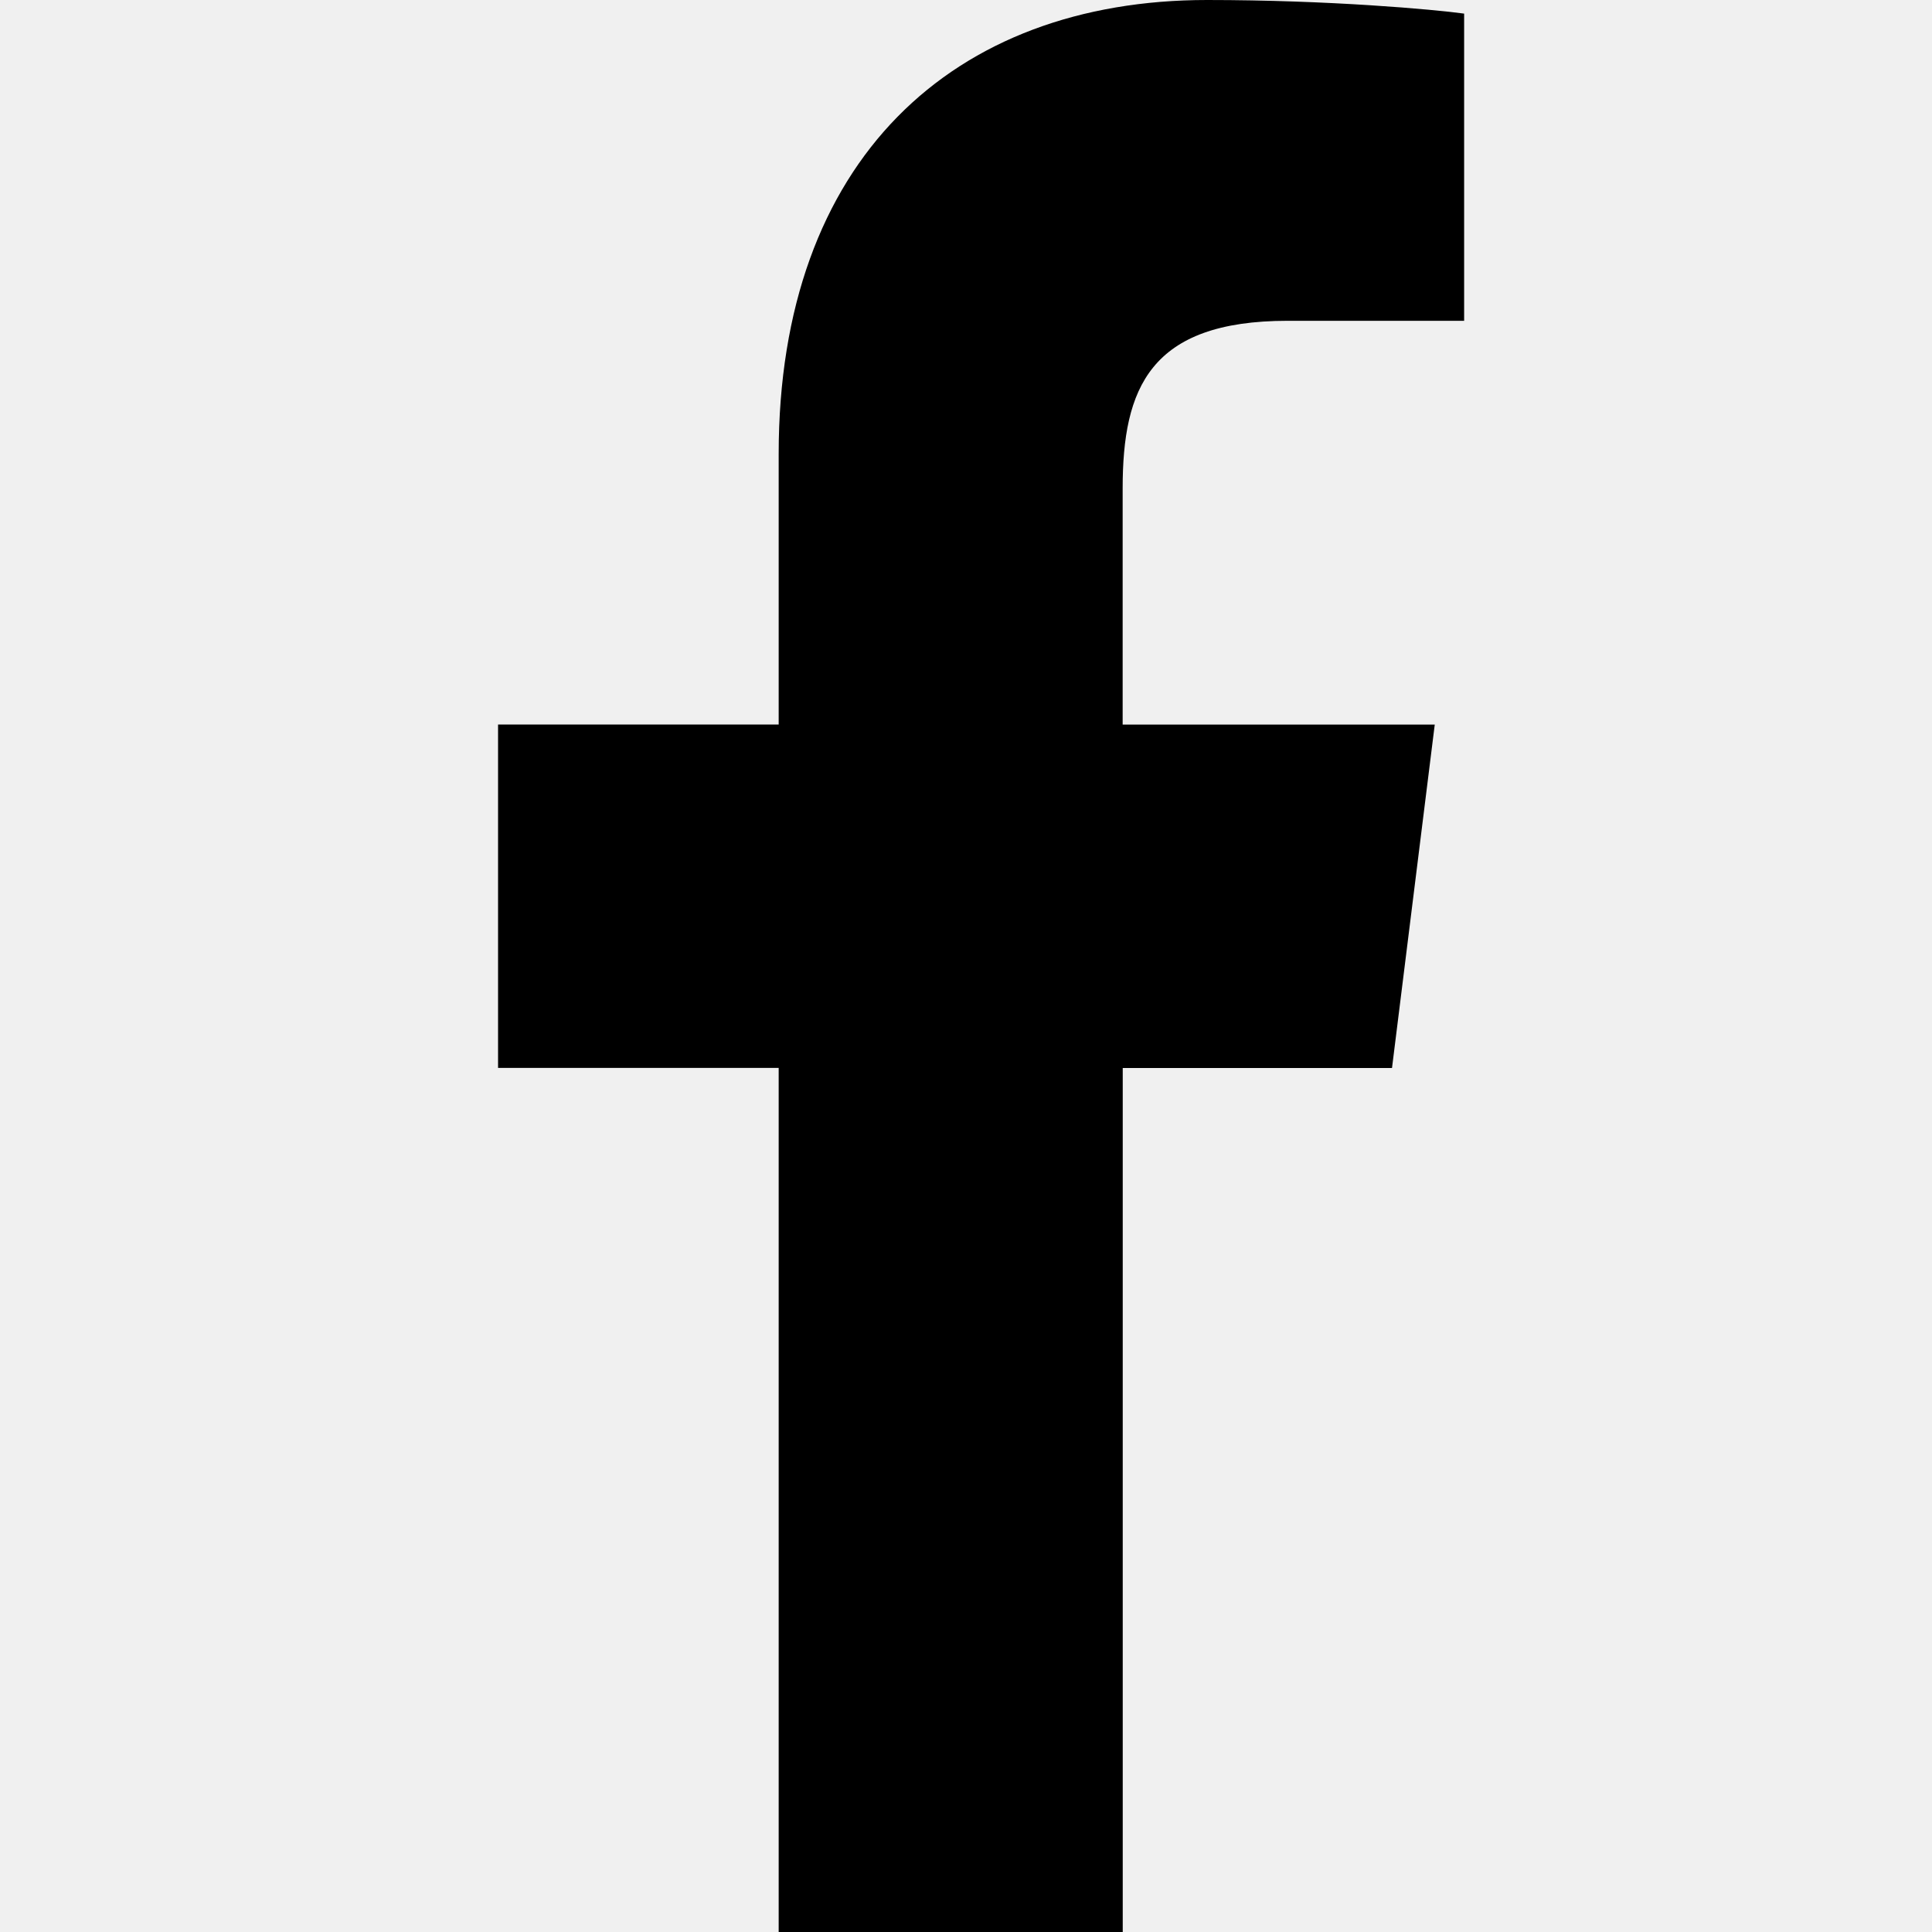
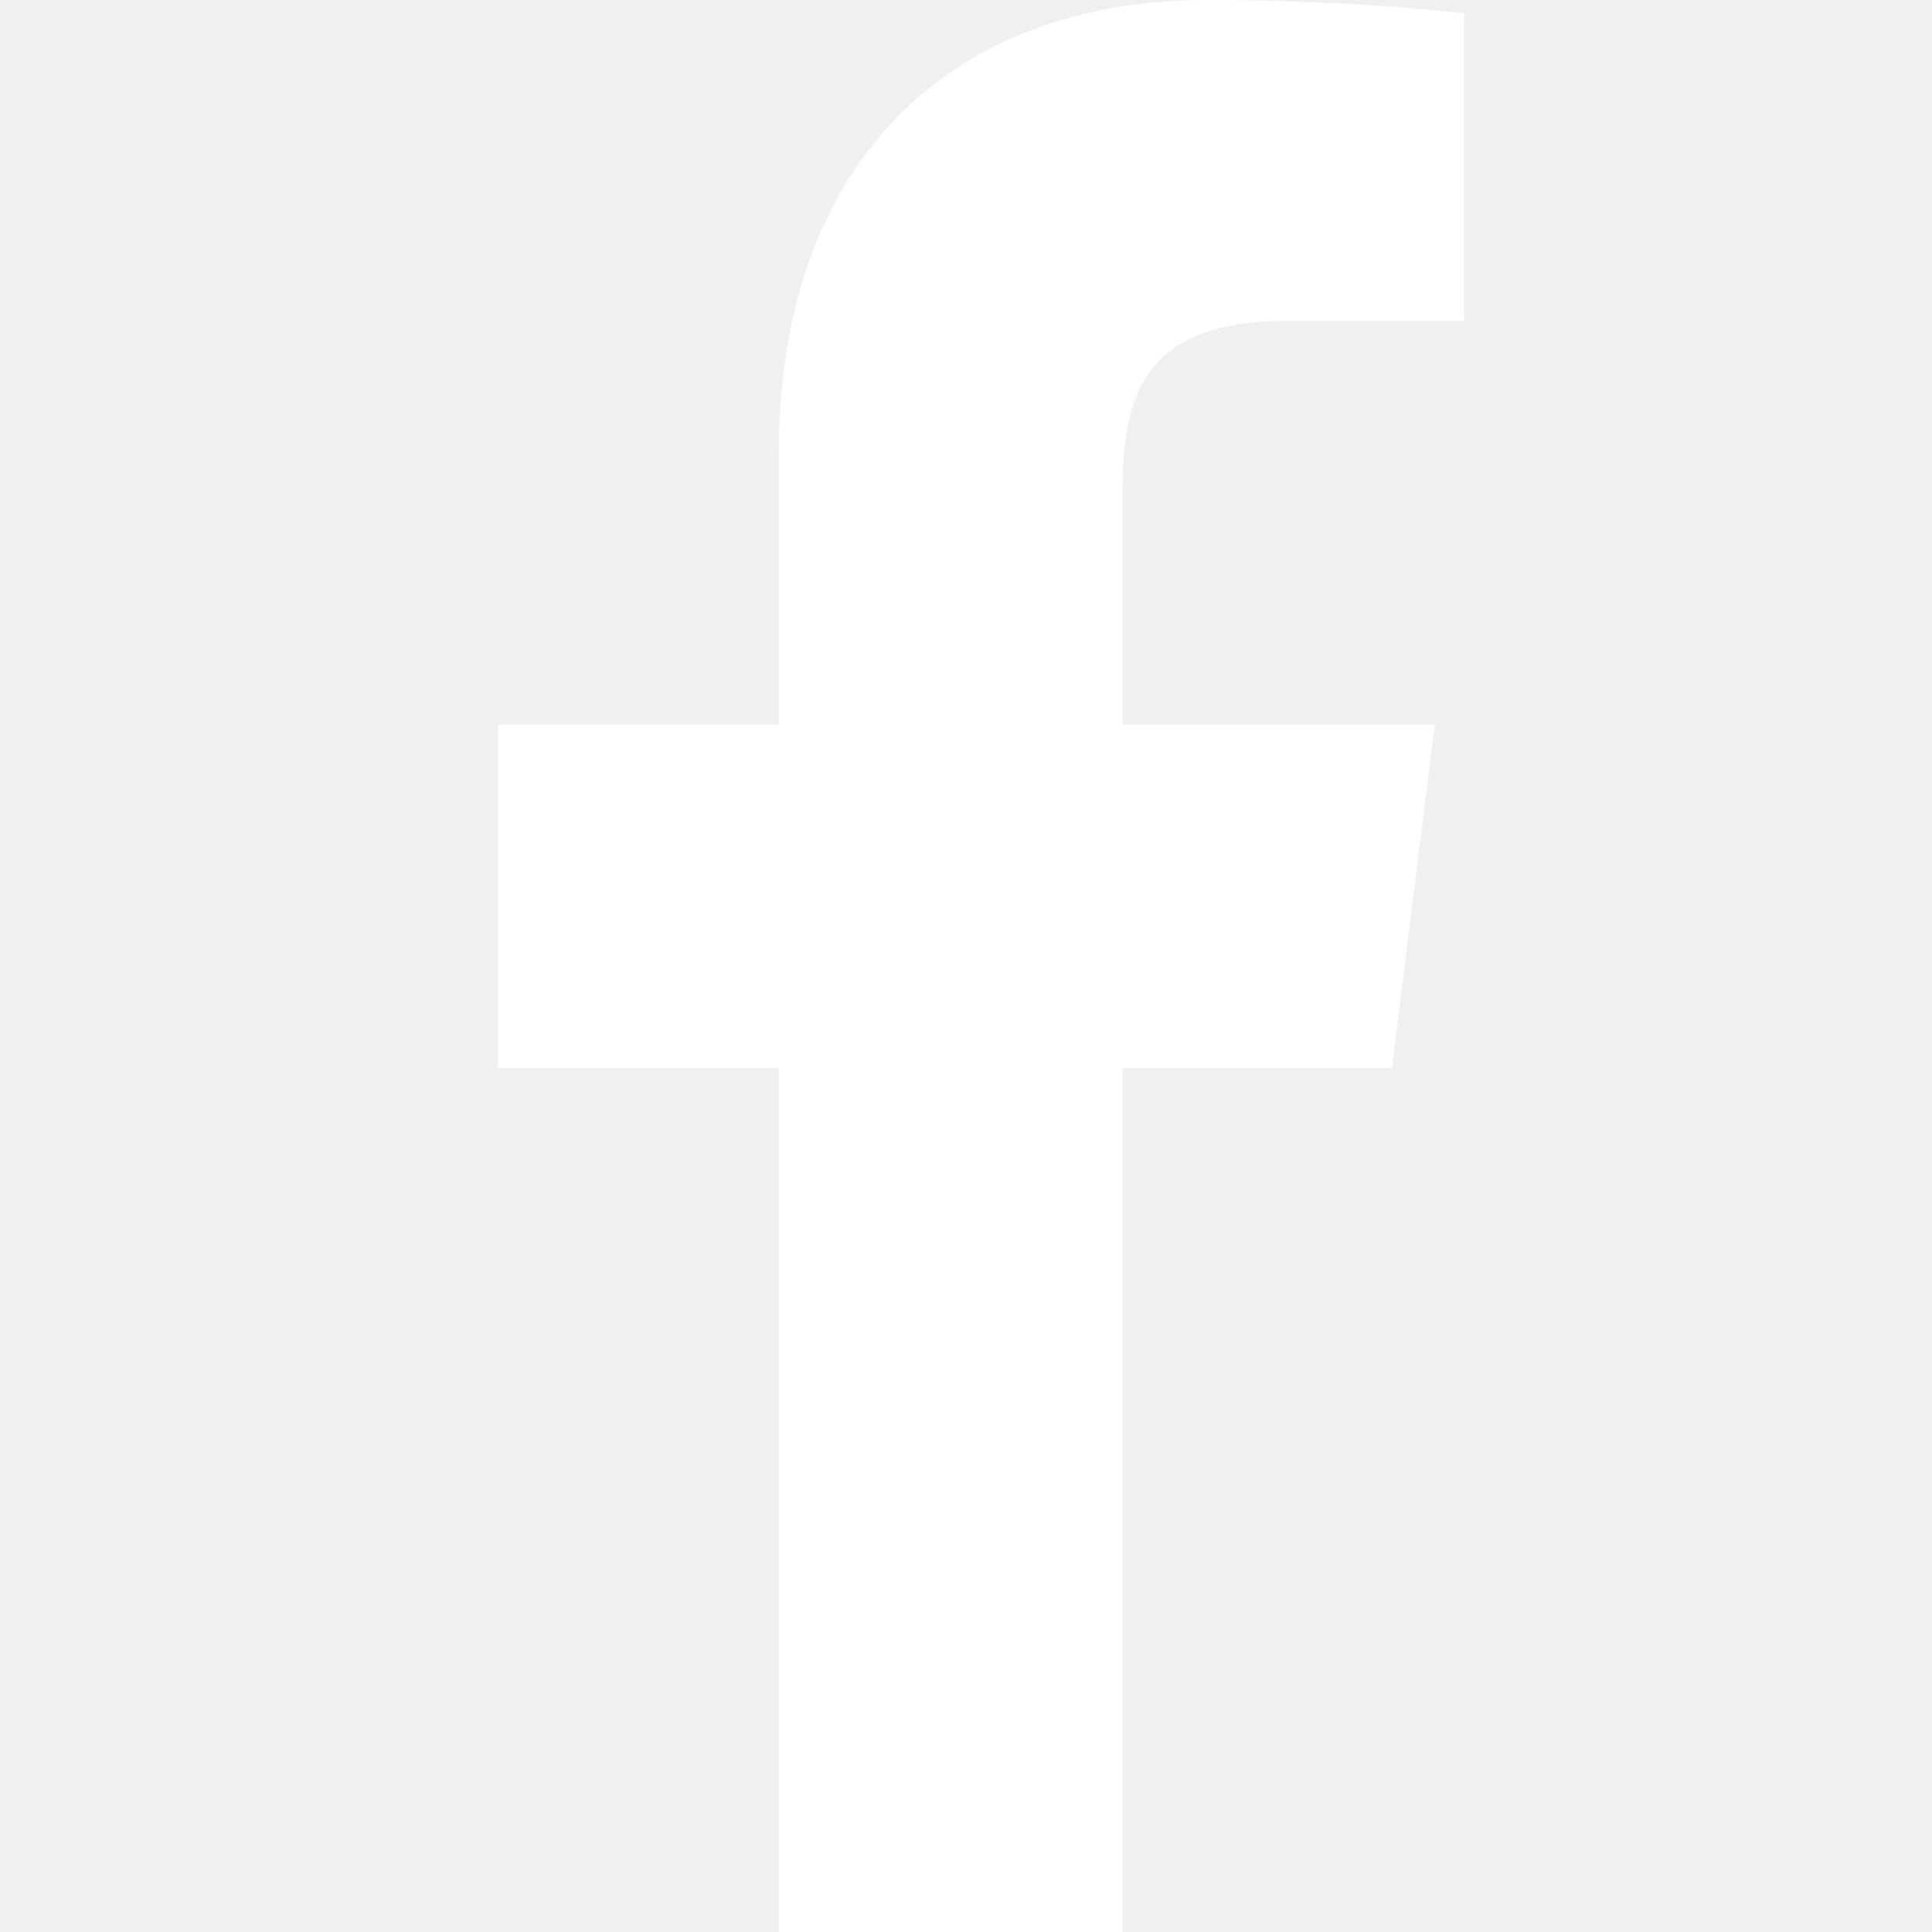
- <svg xmlns="http://www.w3.org/2000/svg" id="Bold" enable-background="new 0 0 24 24" height="512" viewBox="0 0 24 24" width="512">
-   <path d="m15.997 3.985h2.191v-3.816c-.378-.052-1.678-.169-3.192-.169-3.159 0-5.323 1.987-5.323 5.639v3.361h-3.486v4.266h3.486v10.734h4.274v-10.733h3.345l.531-4.266h-3.877v-2.939c.001-1.233.333-2.077 2.051-2.077z" />
+ <svg xmlns="http://www.w3.org/2000/svg" version="1.1" id="Bold" x="0px" y="0px" viewBox="0 0 512 512" style="enable-background:new 0 0 512 512;" xml:space="preserve">
+   <style type="text/css">
+ 	.st0{fill:#FFFFFF;}
+ </style>
+   <path class="st0" d="M341.269,85.013h46.741V3.605C379.947,2.496,352.213,0,319.915,0c-67.392,0-113.557,42.389-113.557,120.299V192  h-74.368v91.008h74.368V512h91.179V283.029h71.36l11.328-91.008h-82.709v-62.699C297.536,103.019,304.619,85.013,341.269,85.013  L341.269,85.013z" />
</svg>
